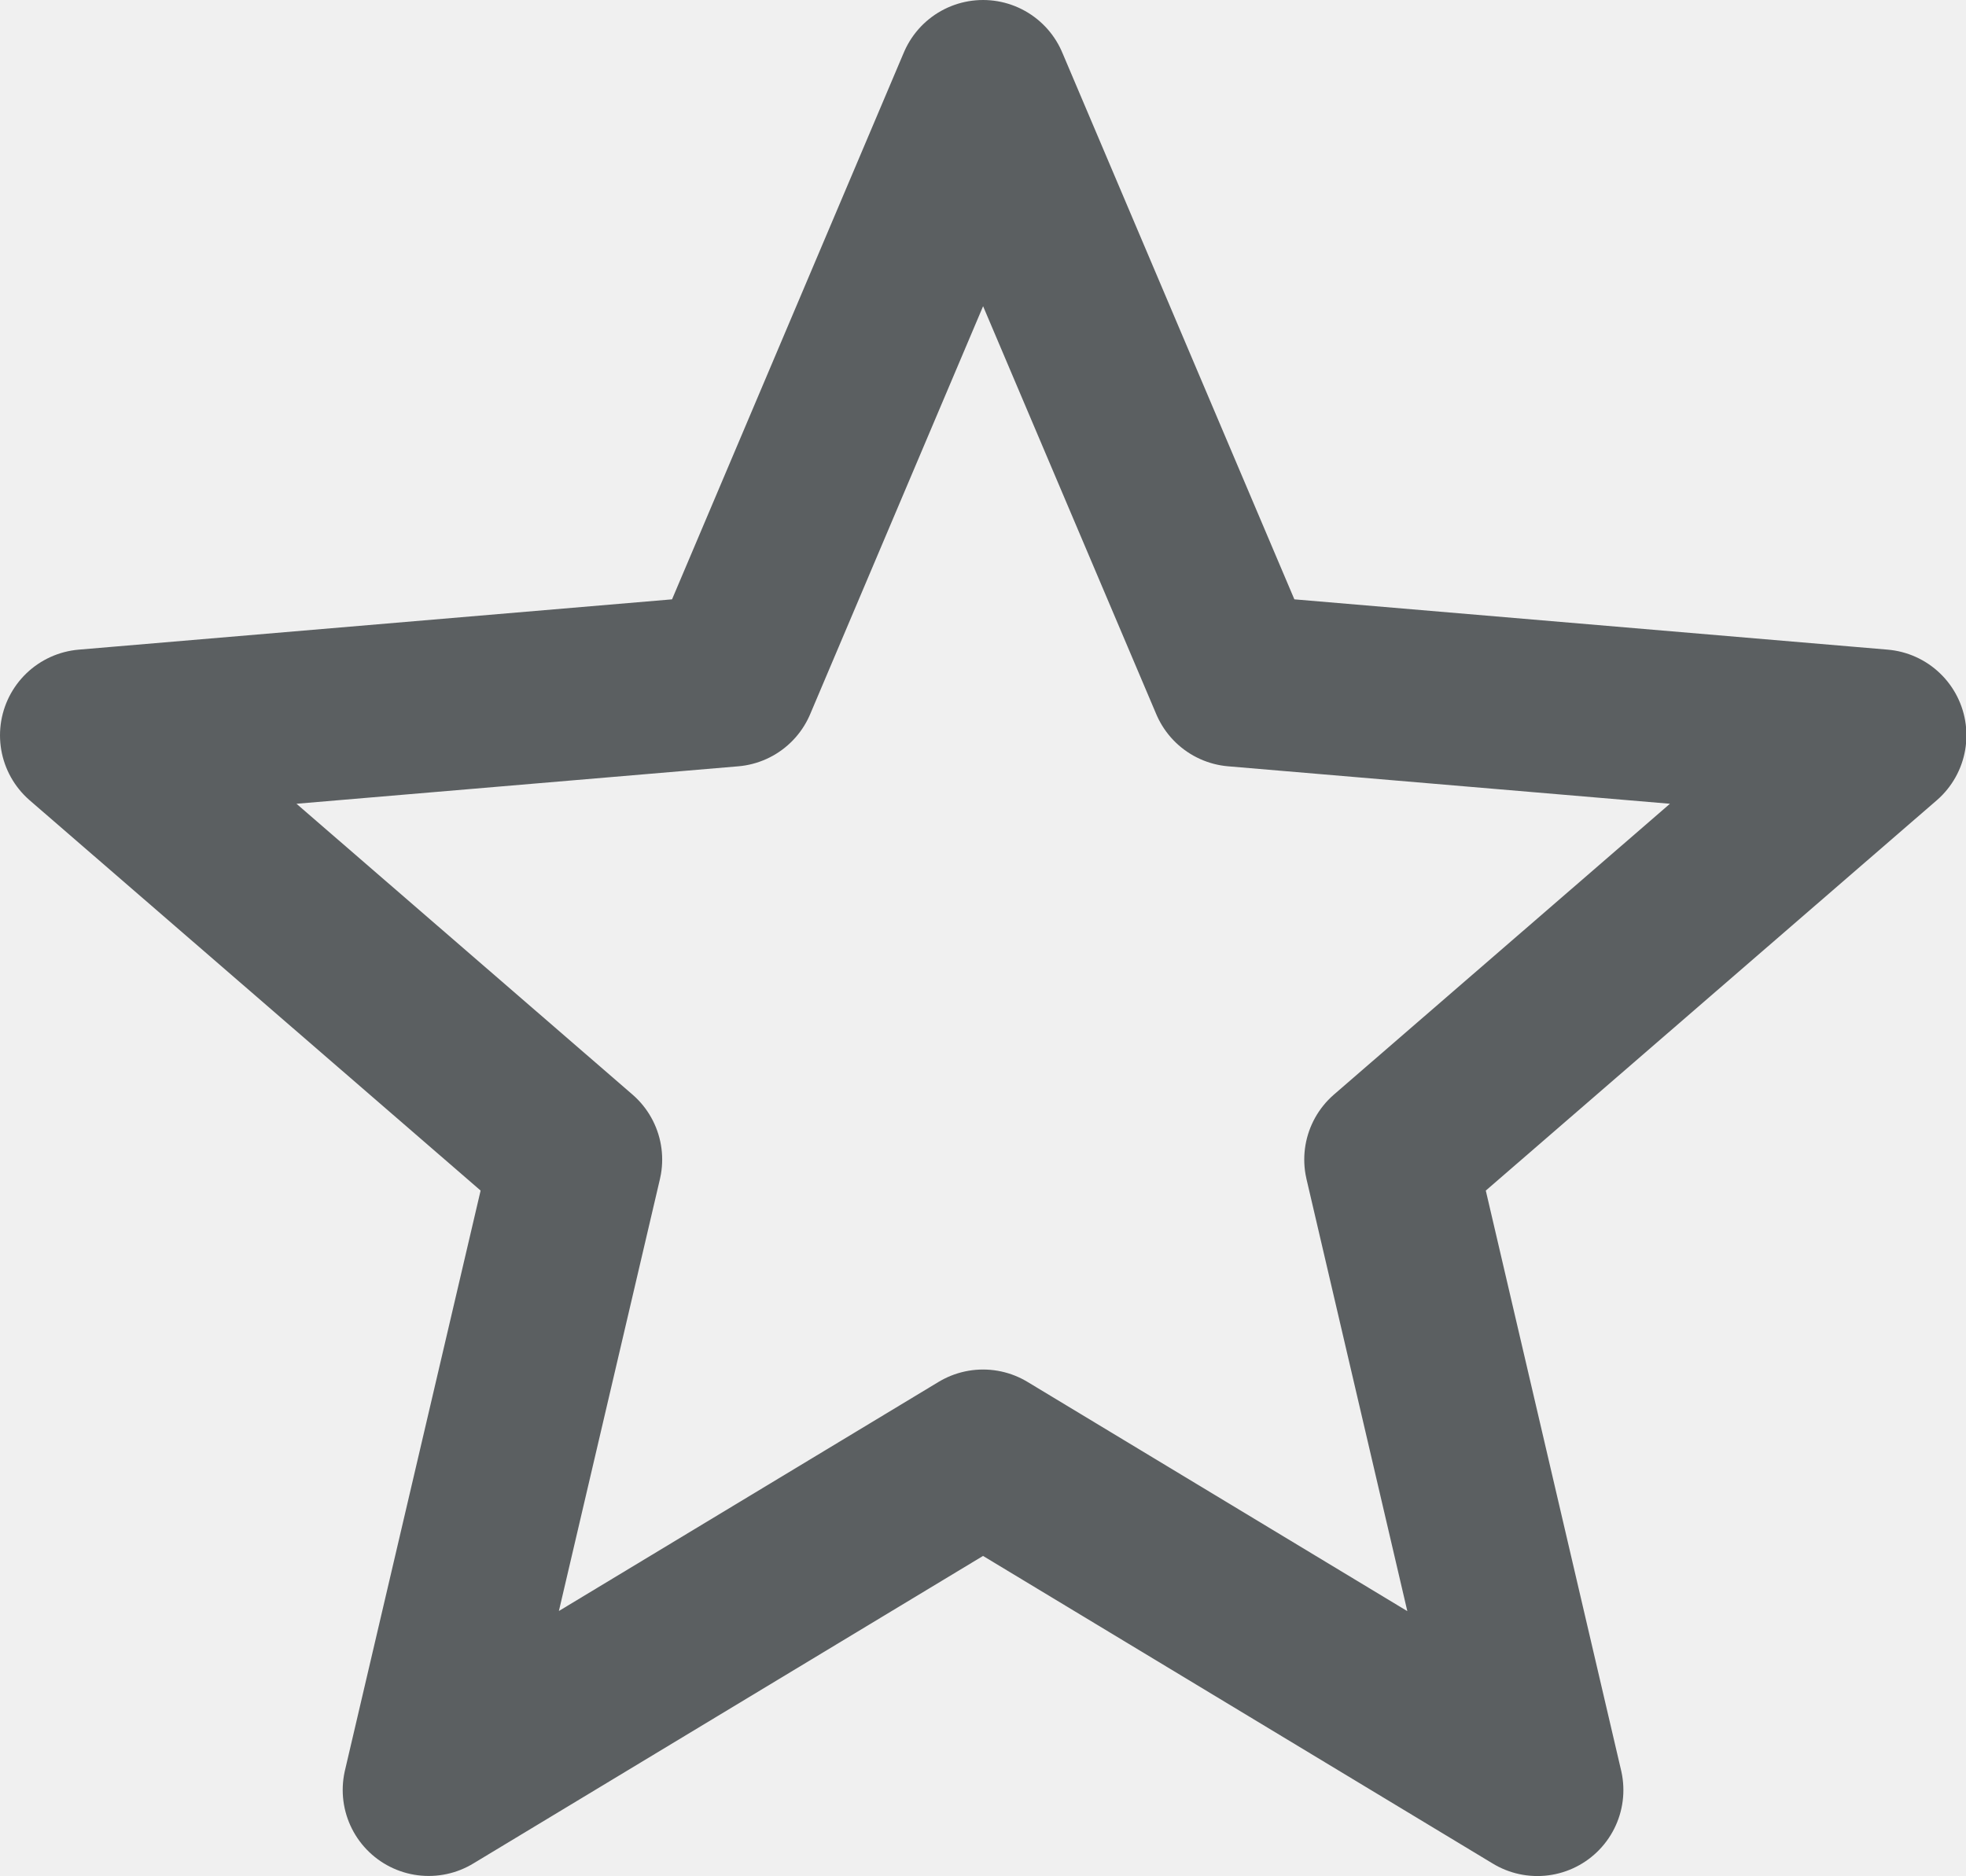
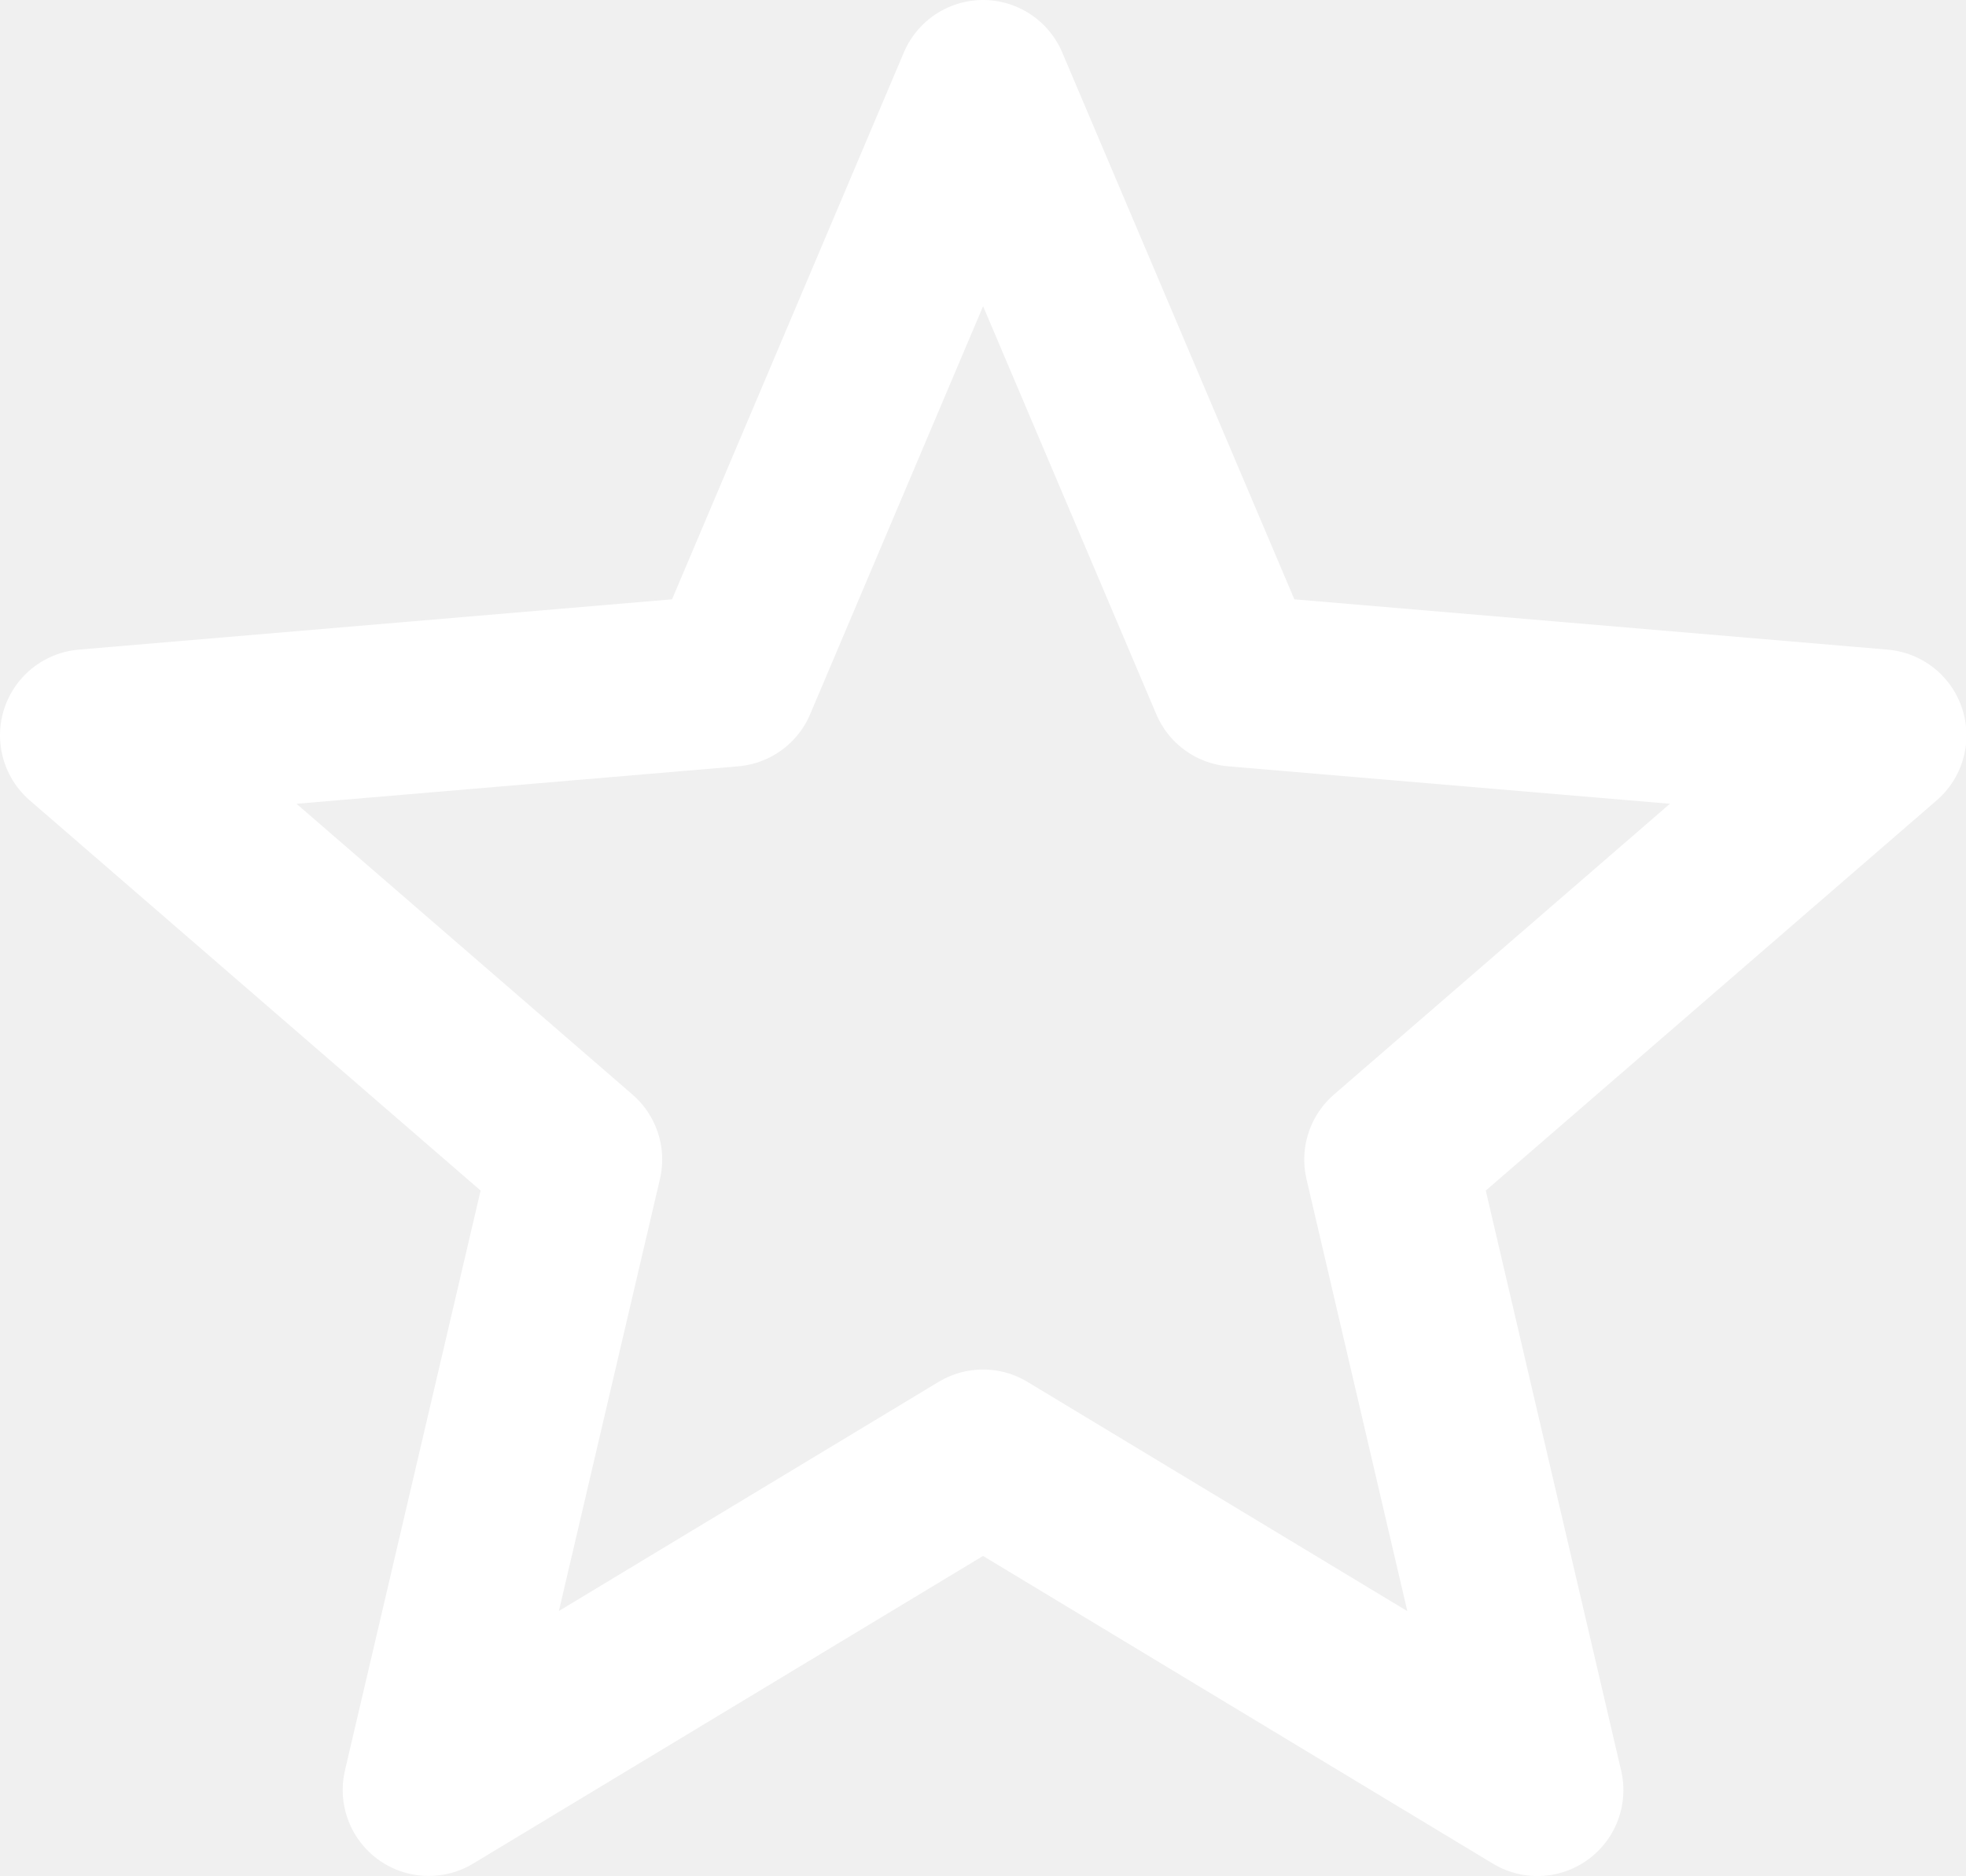
<svg xmlns="http://www.w3.org/2000/svg" width="22.861" height="21.818" viewBox="0 0 22.861 21.818">
-   <path id="start-leftmenu-icon" d="M13.431,18.928l6.446,3.891-1.711-7.333,5.7-4.934-7.5-.636L13.431,3,10.5,9.916,3,10.552l5.7,4.934L6.985,22.818Z" transform="translate(-2 -2)" fill="none" stroke="#5b5f61" stroke-linecap="round" stroke-linejoin="round" stroke-width="2" />
+   <path id="start-leftmenu-icon" d="M13.431,18.928l6.446,3.891-1.711-7.333,5.7-4.934-7.5-.636L13.431,3,10.5,9.916,3,10.552l5.7,4.934L6.985,22.818Z" transform="translate(-2 -2)" fill="none" stroke="#fff" stroke-linecap="round" stroke-linejoin="round" stroke-width="2" />
</svg>
